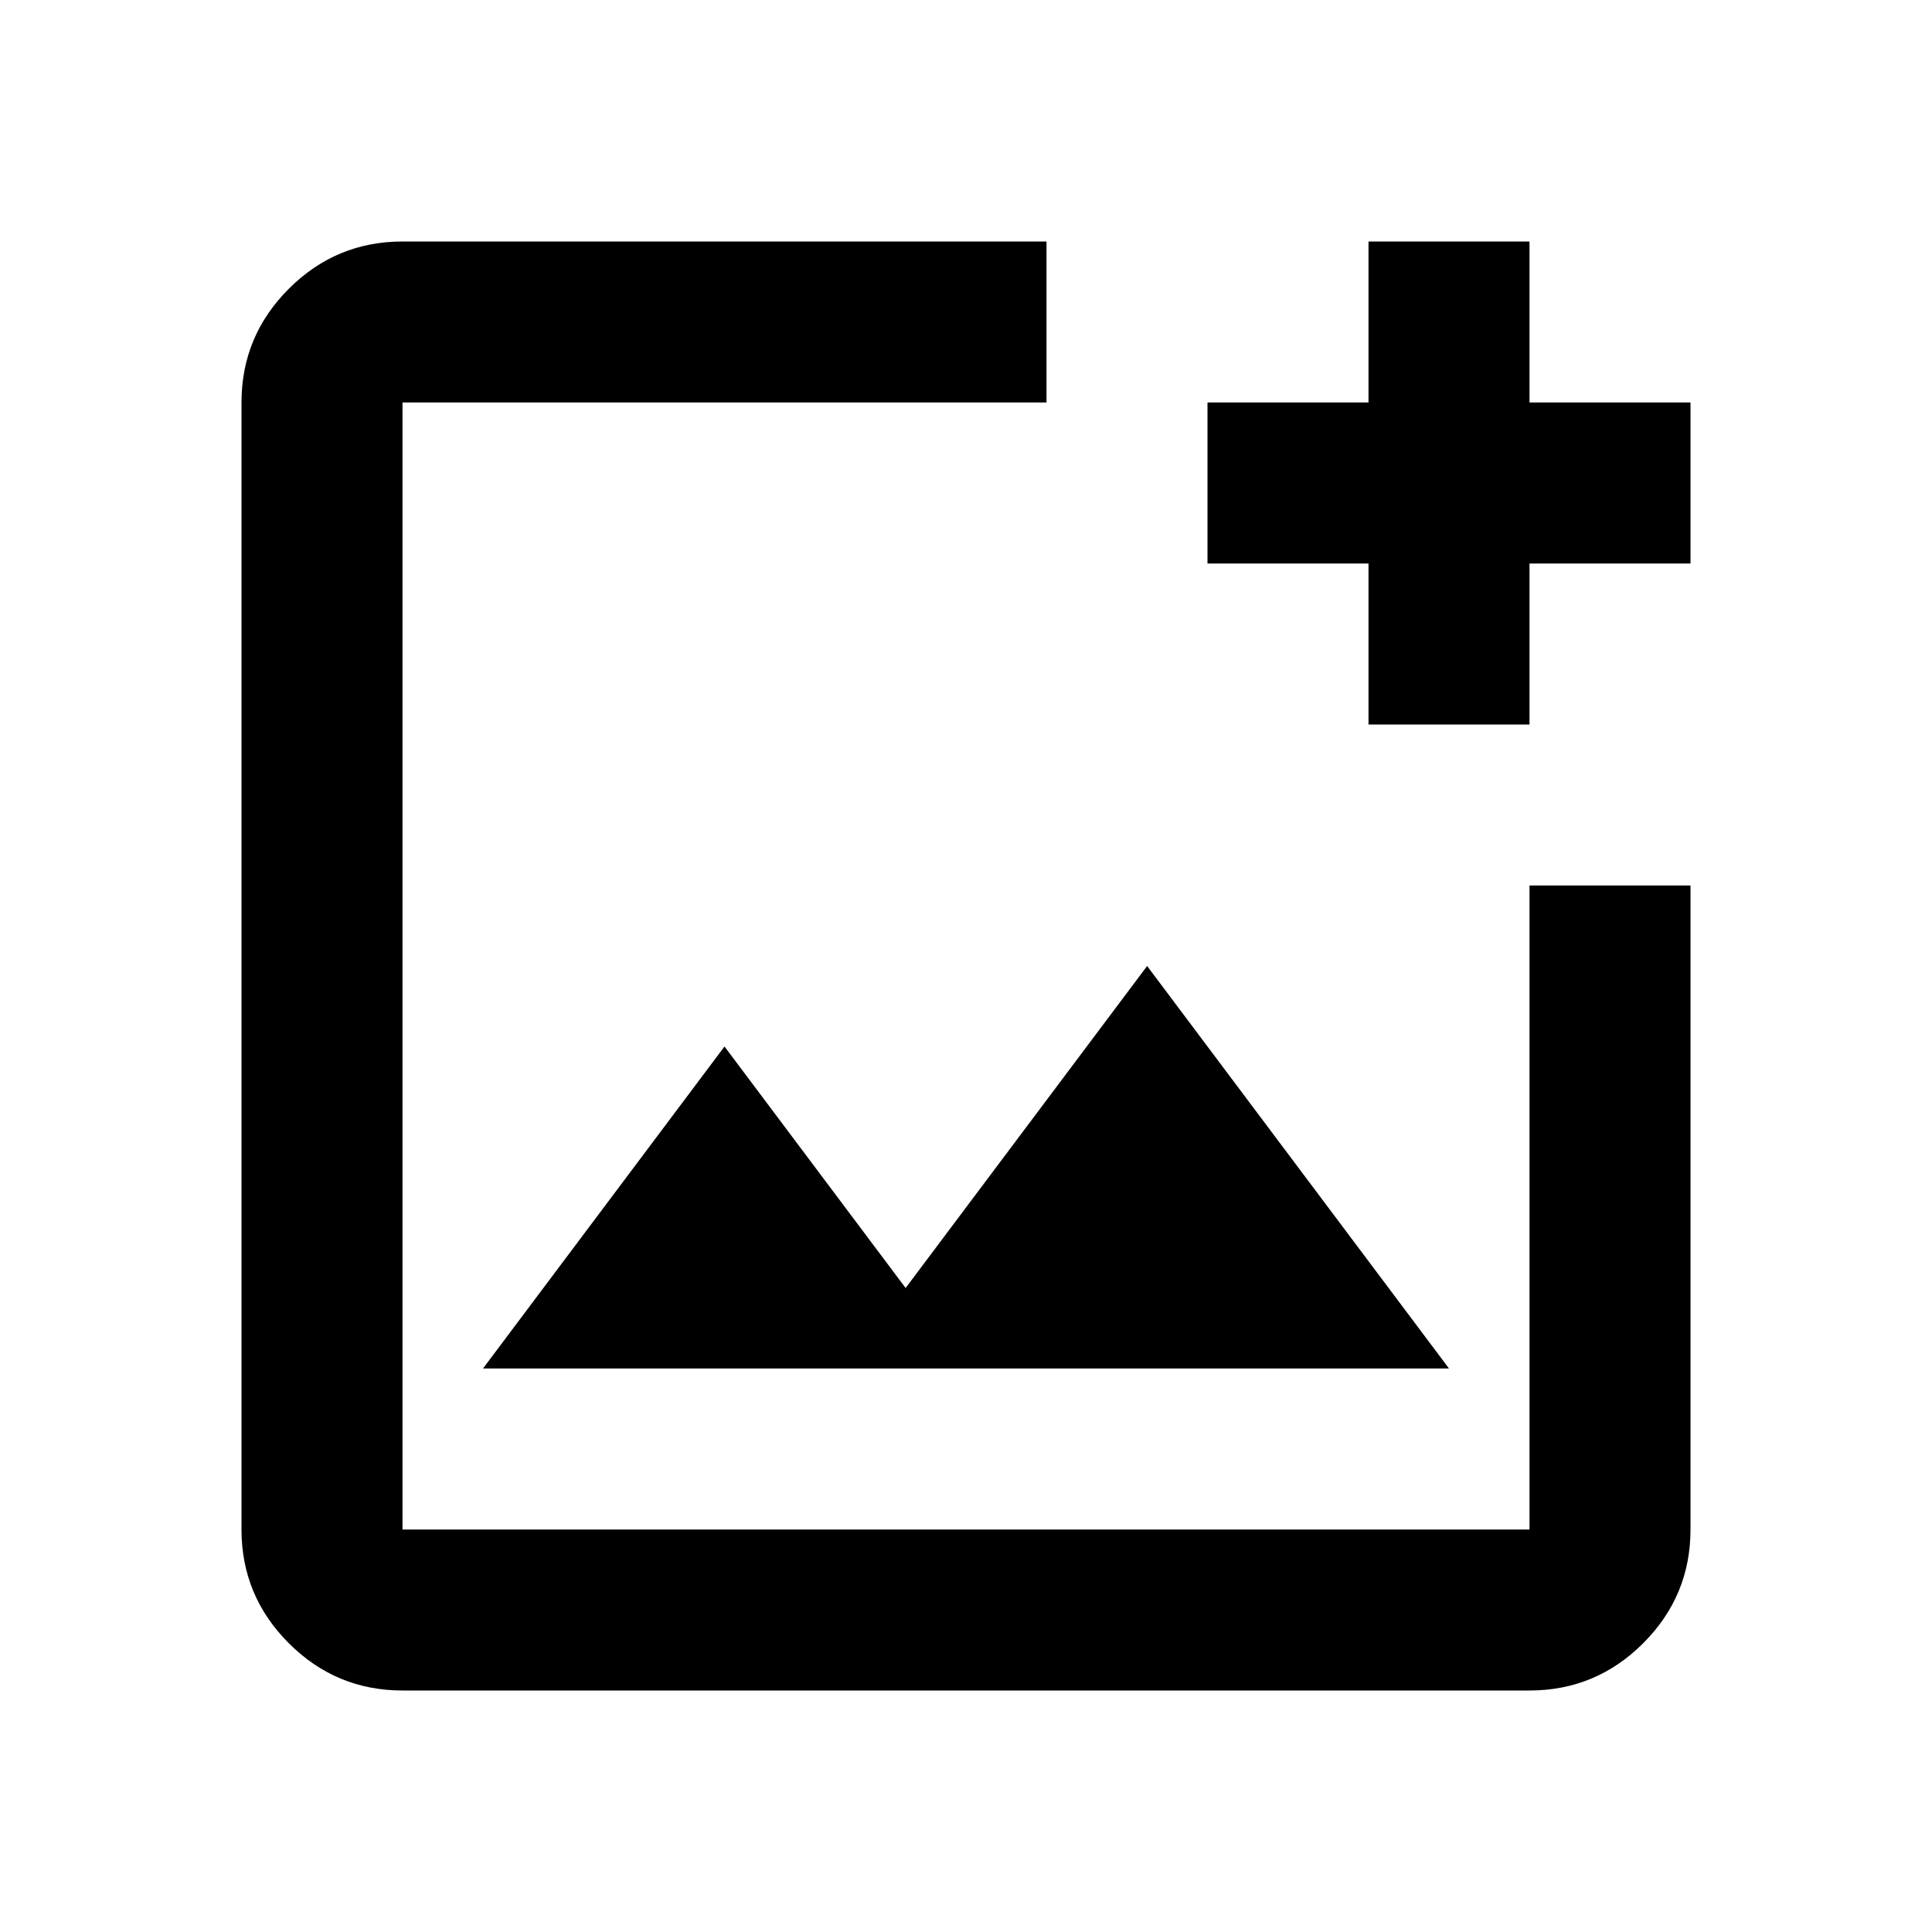
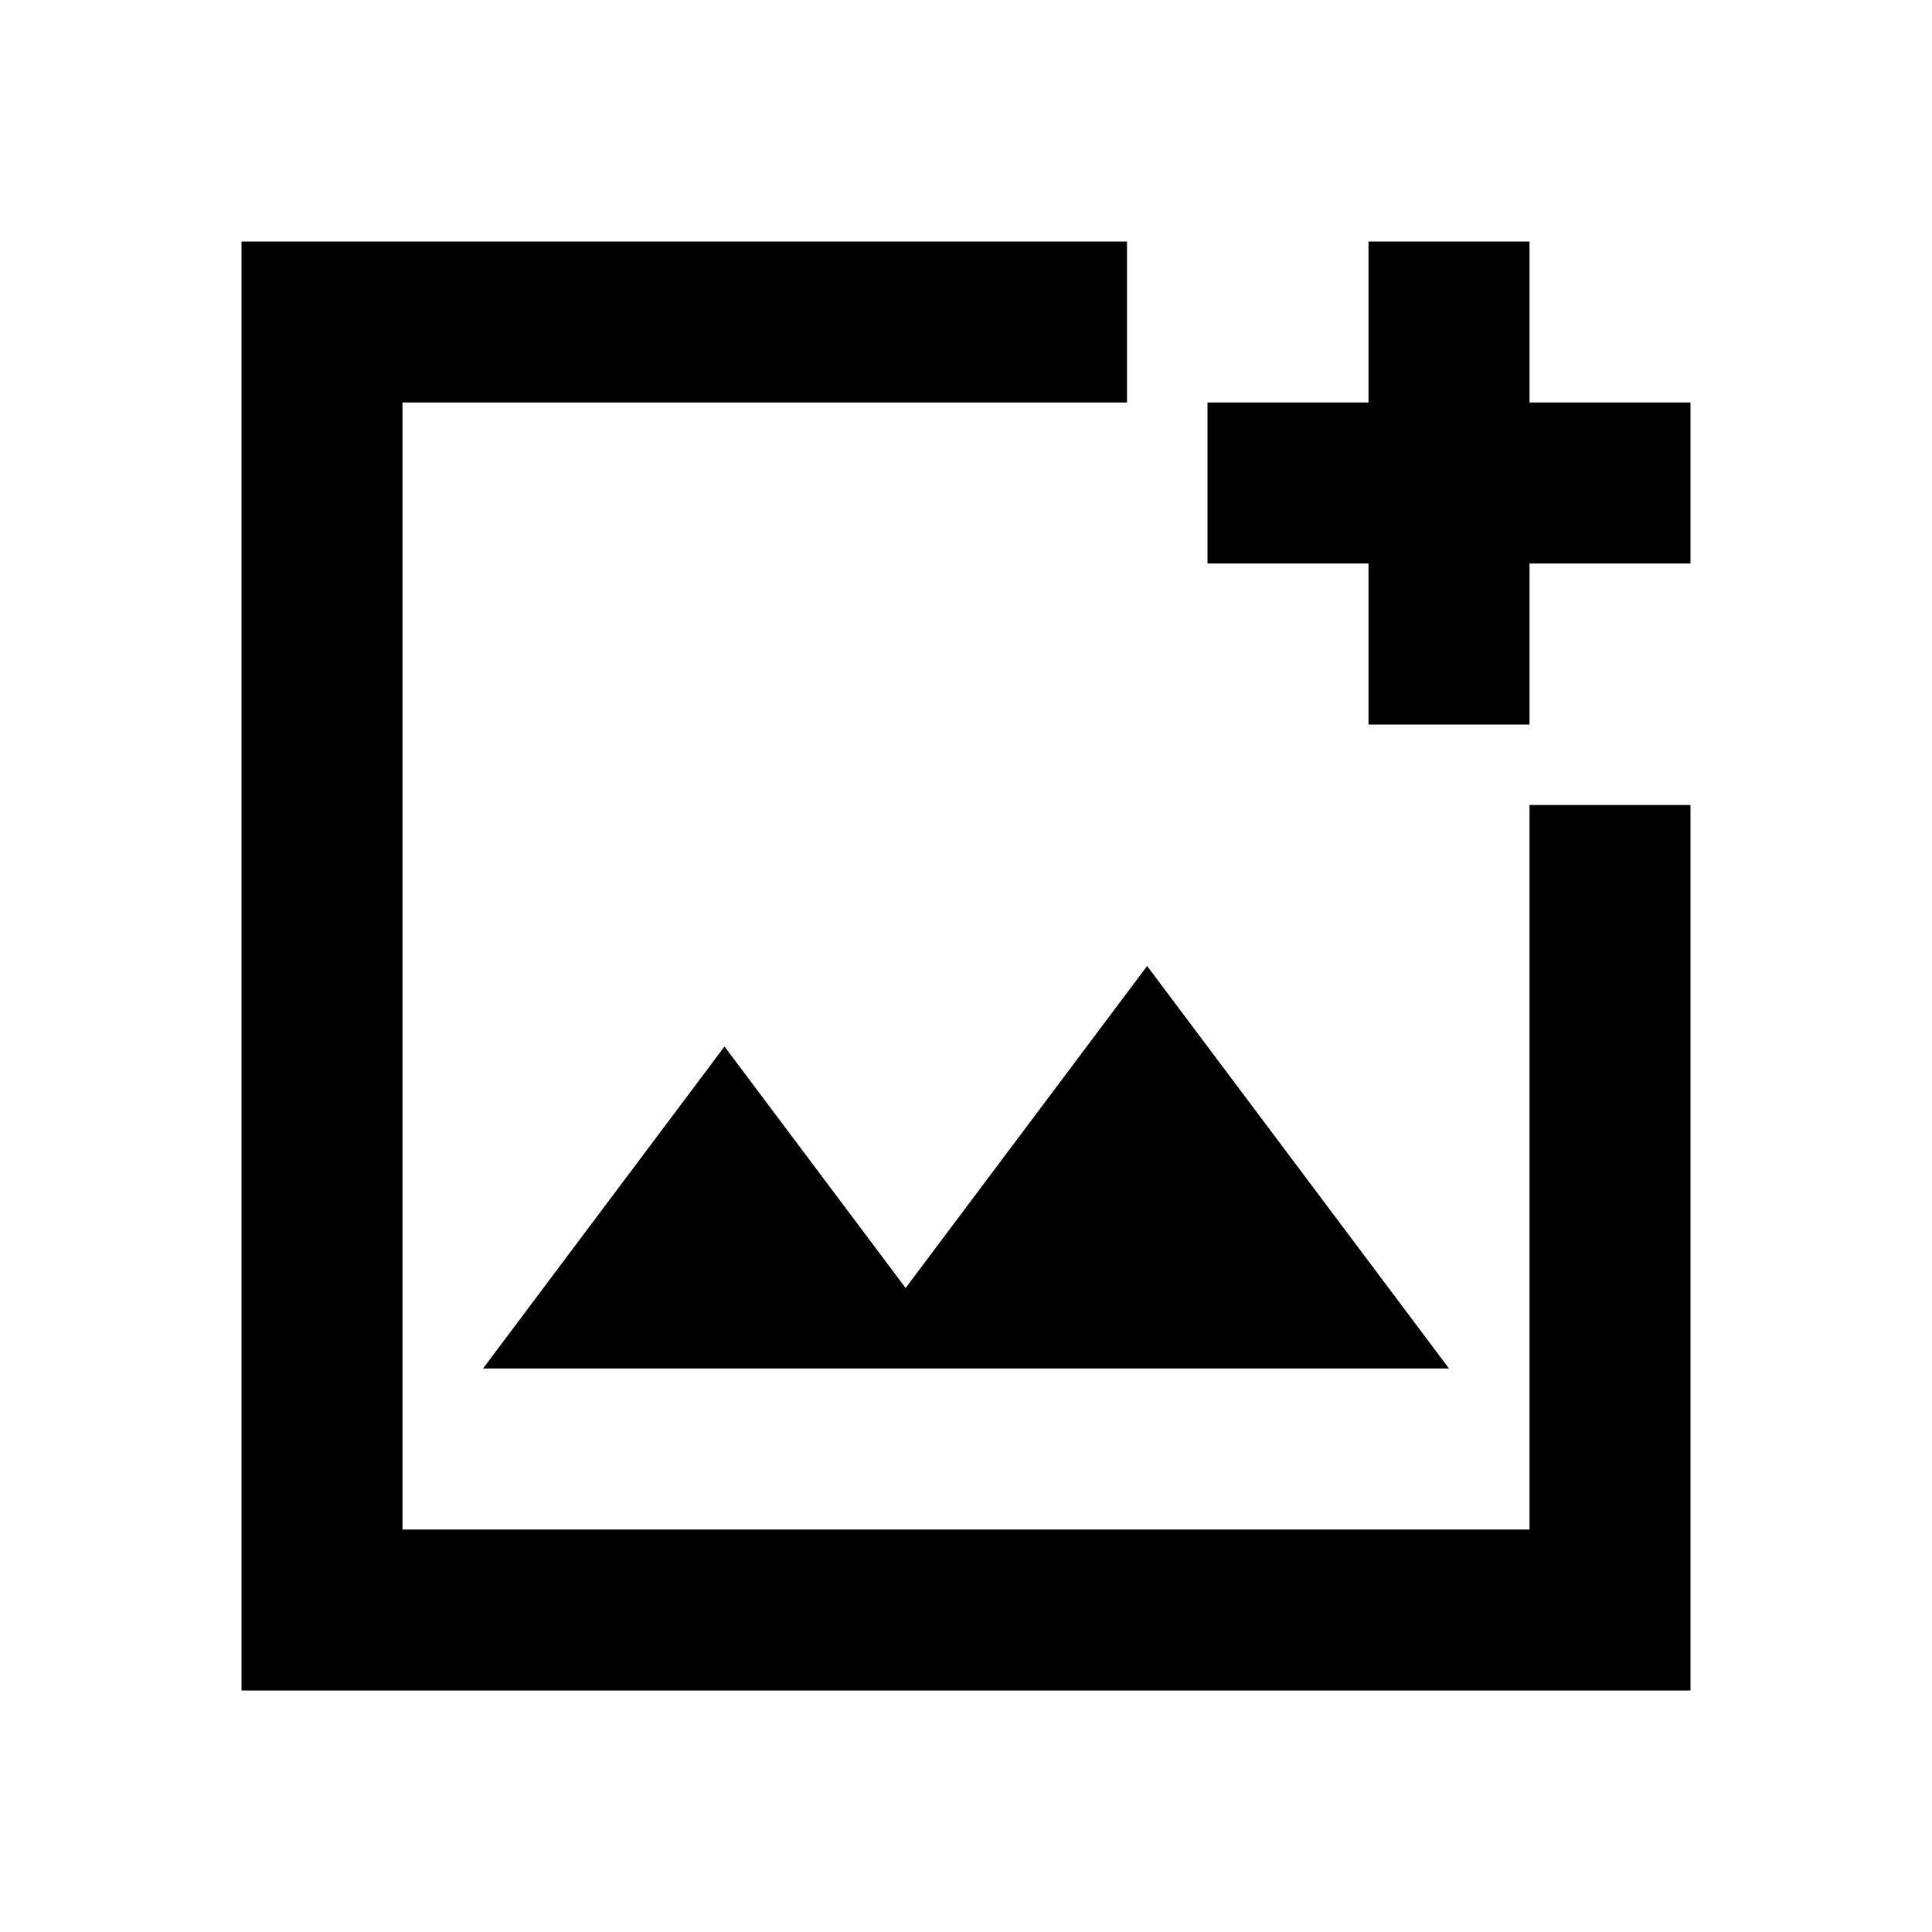
<svg xmlns="http://www.w3.org/2000/svg" height="24" viewBox="0 -960 960 960" width="24">
-   <path d="M480-480ZM200-120q-33 0-56.5-23.5T120-200v-560q0-33 23.5-56.5T200-840h320v80H200v560h560v-320h80v320q0 33-23.5 56.5T760-120H200Zm40-160h480L570-480 450-320l-90-120-120 160Zm440-320v-80h-80v-80h80v-80h80v80h80v80h-80v80h-80Z" />
+   <path d="M120-120v-720h440v80H200v560h560v-360h80v440H120Zm560-480v-80h-80v-80h80v-80h80v80h80v80h-80v80h-80ZM240-280h480L570-480 450-320l-90-120-120 160Zm-40-240v320-560 240Z" />
</svg>
